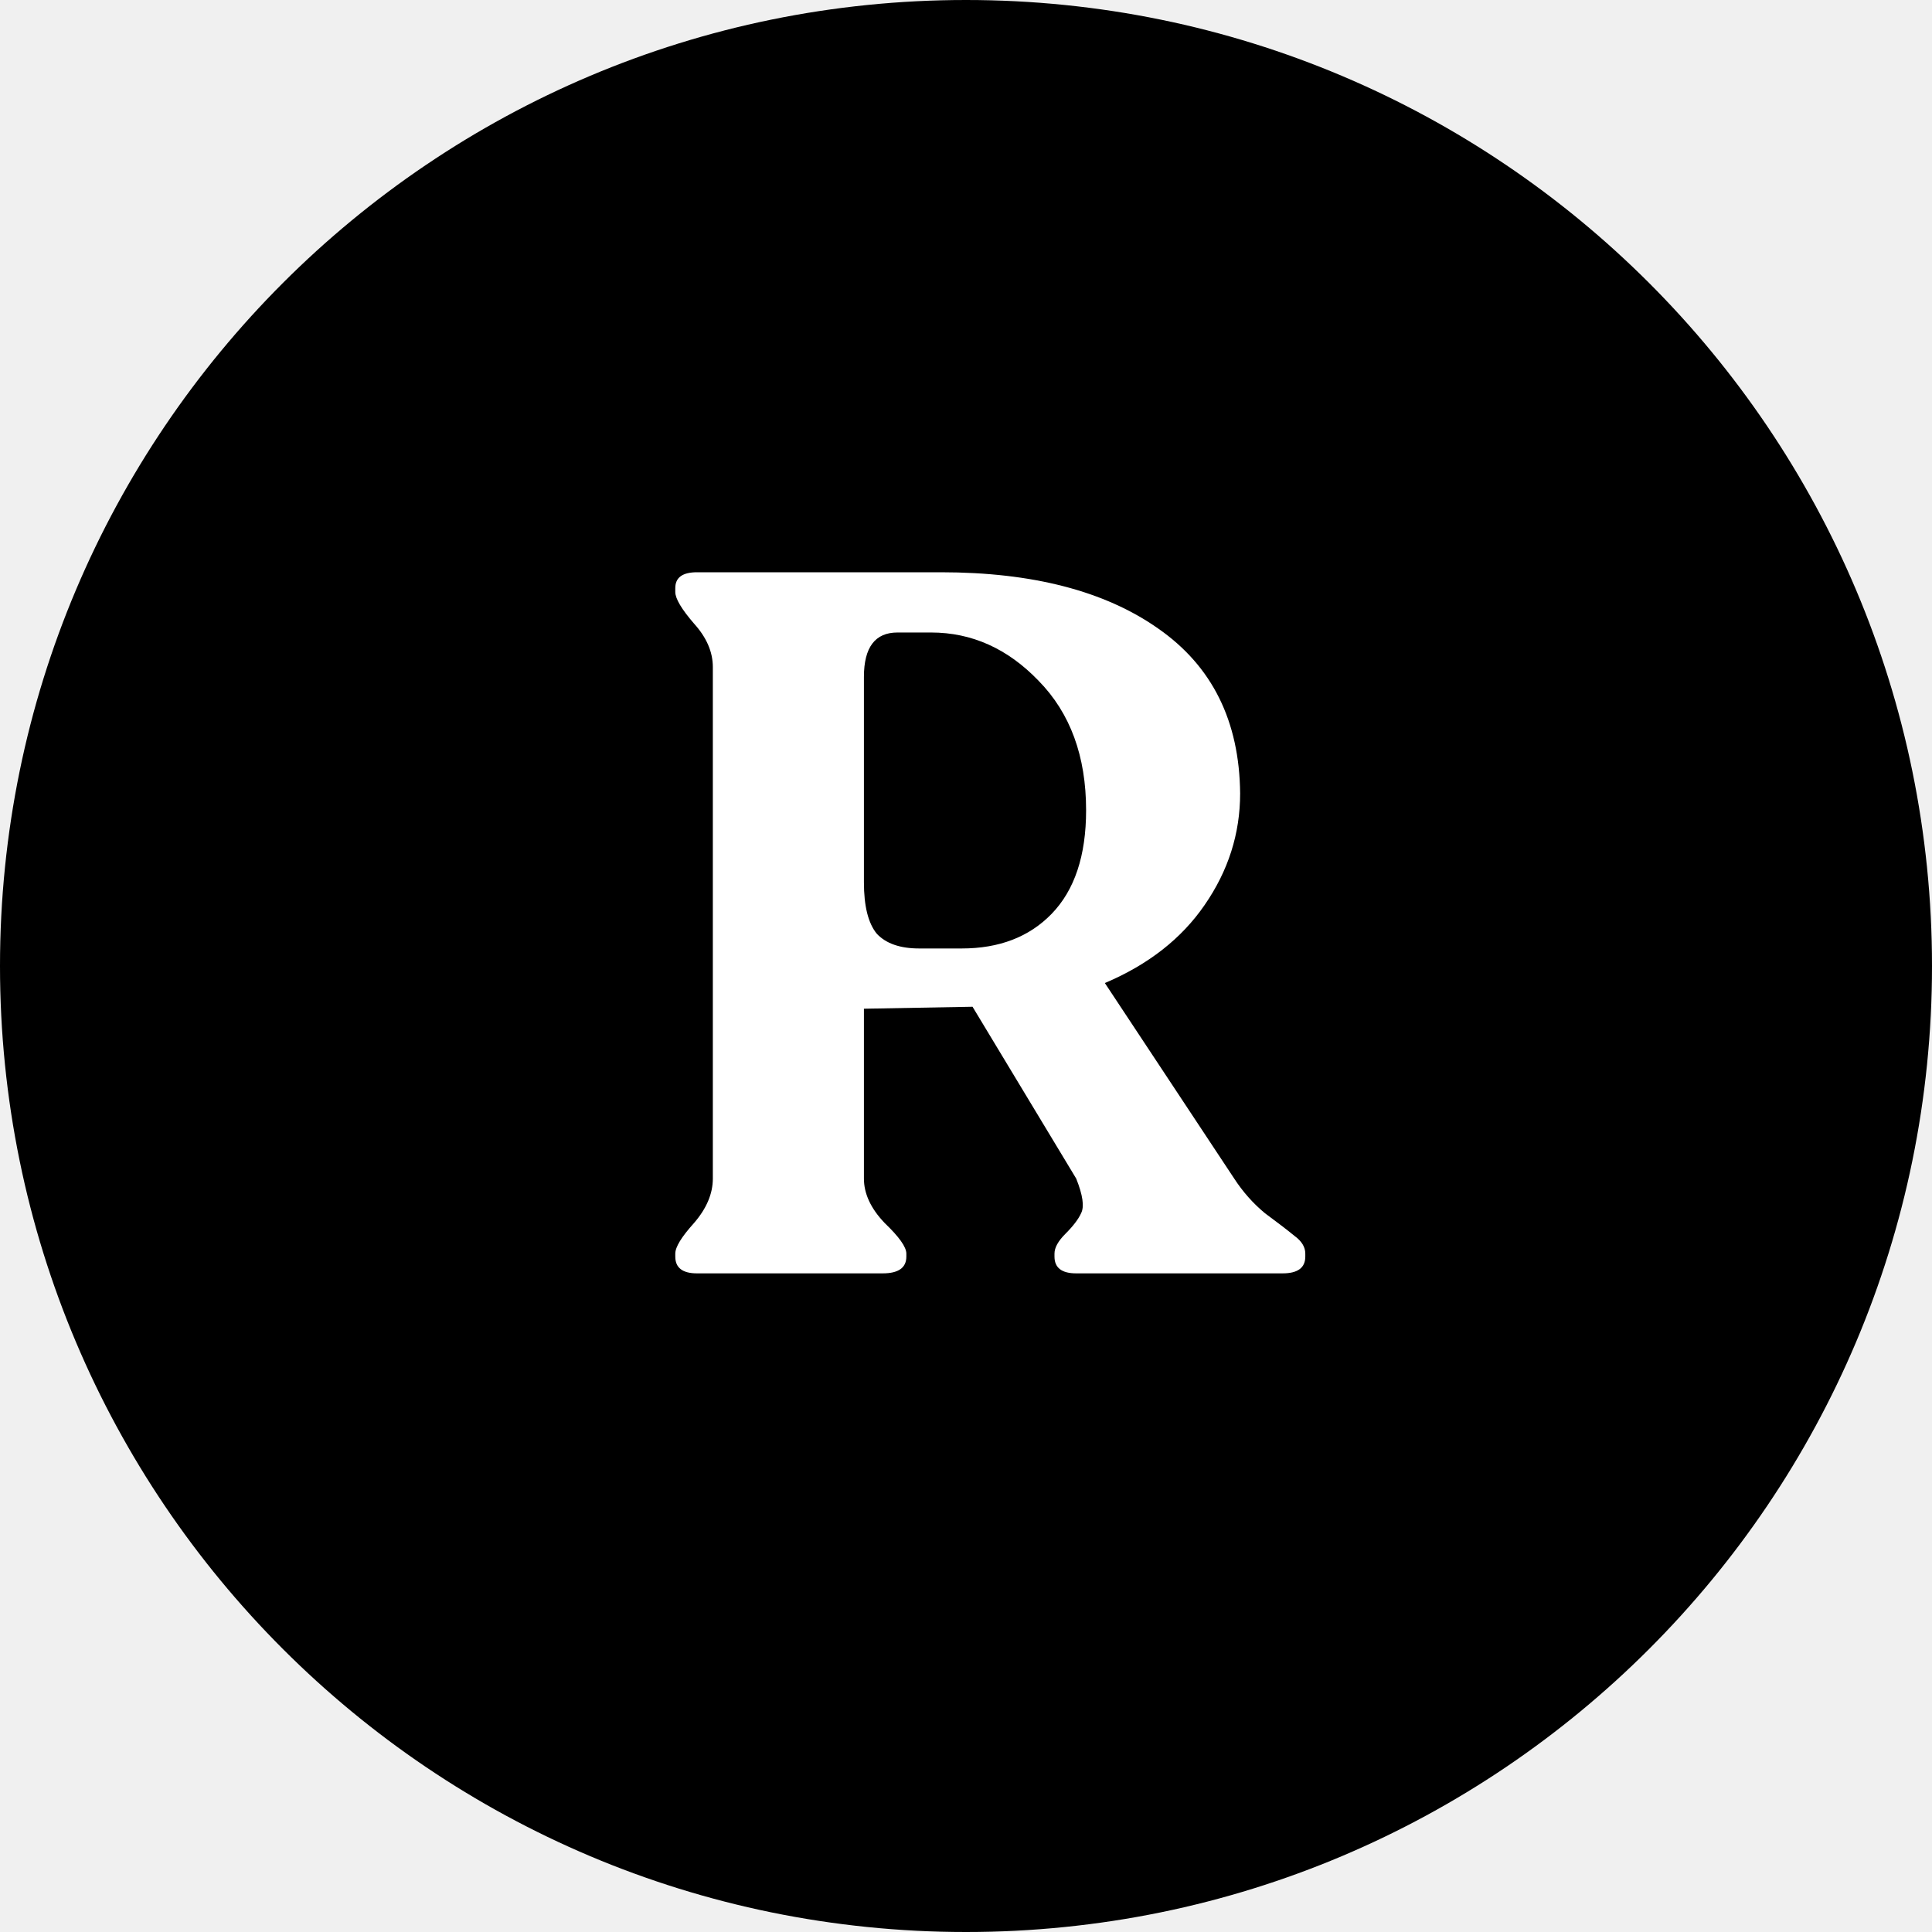
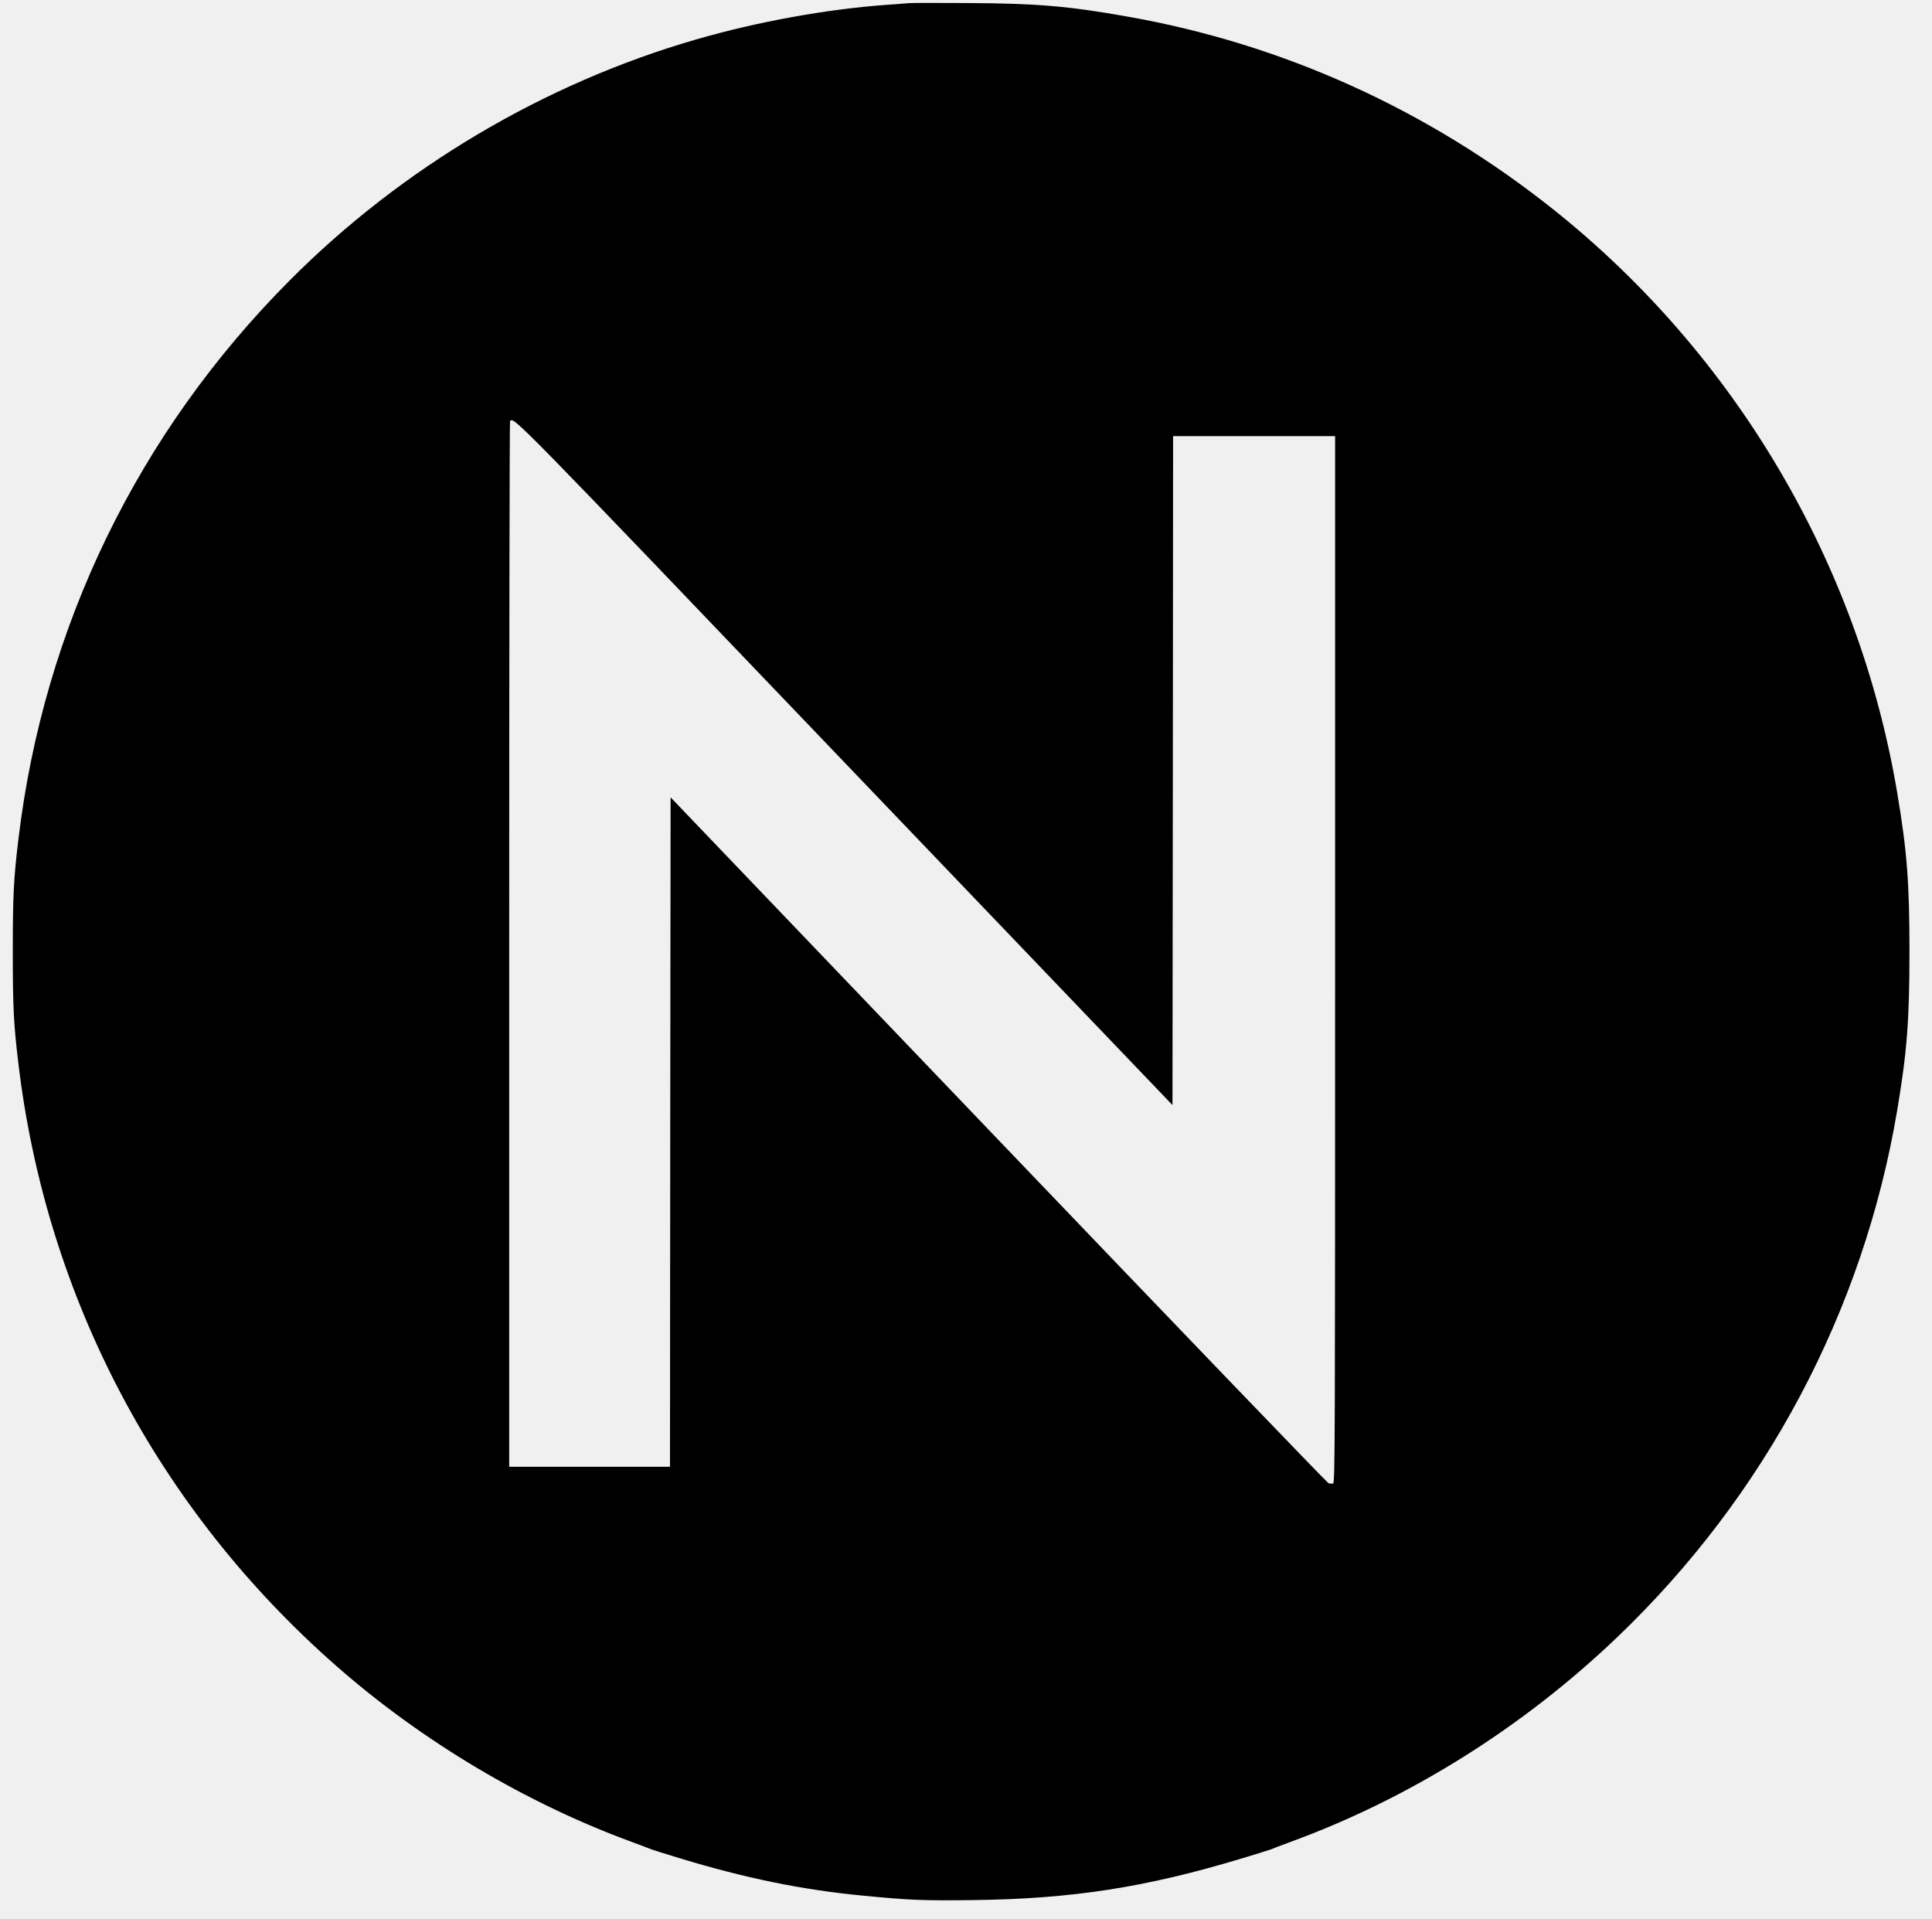
- <svg xmlns="http://www.w3.org/2000/svg" width="55" height="55" viewBox="0 0 55 55" fill="none">
-   <rect width="55" height="55" rx="27.5" fill="black" />
-   <path d="M35.135 33.551C35.379 33.926 35.669 34.254 36.007 34.535C36.363 34.798 36.644 35.013 36.85 35.182C37.056 35.332 37.159 35.5 37.159 35.688V35.772C37.159 36.091 36.944 36.25 36.513 36.25H30.637C30.225 36.25 30.019 36.091 30.019 35.772V35.688C30.019 35.519 30.122 35.332 30.328 35.126C30.553 34.901 30.703 34.704 30.778 34.535C30.872 34.348 30.825 34.02 30.637 33.551L27.686 28.66L24.594 28.716V33.551C24.594 33.982 24.79 34.404 25.184 34.816C25.596 35.21 25.802 35.5 25.802 35.688V35.772C25.802 36.091 25.577 36.25 25.128 36.25H19.843C19.43 36.25 19.224 36.091 19.224 35.772V35.688C19.224 35.5 19.402 35.21 19.758 34.816C20.114 34.404 20.293 33.982 20.293 33.551V18.99C20.293 18.559 20.114 18.146 19.758 17.753C19.402 17.341 19.224 17.041 19.224 16.853V16.741C19.224 16.441 19.43 16.291 19.843 16.291H26.786C29.391 16.291 31.453 16.825 32.971 17.893C34.507 18.962 35.285 20.526 35.304 22.588C35.304 23.731 34.967 24.79 34.292 25.765C33.636 26.72 32.69 27.461 31.453 27.985L35.135 33.551ZM26.168 27.001H27.377C28.445 27.001 29.297 26.674 29.935 26.018C30.591 25.343 30.919 24.359 30.919 23.066C30.919 21.529 30.469 20.302 29.569 19.383C28.688 18.465 27.667 18.006 26.505 18.006H25.549C24.912 18.006 24.594 18.428 24.594 19.271V25.118C24.594 25.793 24.715 26.28 24.959 26.58C25.221 26.861 25.624 27.001 26.168 27.001Z" fill="white" />
+ <svg xmlns="http://www.w3.org/2000/svg" version="1.0" width="1586pt" height="1575pt" viewBox="0 0 1586 1575" preserveAspectRatio="xMidYMid meet">
+   <g transform="translate(0,1575) scale(0.1,-0.1)" fill="#000000" stroke="none">
+     <path d="M7460 15724 c-19 -2 -102 -8 -185 -14 -488 -35 -1061 -139 -1561 -284 -1245 -360 -2414 -1052 -3334 -1976 -1246 -1250 -2021 -2846 -2229 -4590 -39 -323 -46 -466 -46 -920 0 -454 7 -597 46 -920 229 -1921 1148 -3663 2611 -4946 704 -618 1556 -1125 2423 -1443 77 -29 151 -56 163 -62 13 -5 120 -38 237 -74 538 -163 1000 -257 1485 -304 399 -39 504 -43 915 -38 818 10 1421 104 2212 343 116 35 222 68 235 73 12 6 86 33 163 62 979 358 1907 940 2680 1679 1217 1163 2022 2678 2299 4325 81 480 101 740 101 1305 0 565 -20 825 -101 1305 -317 1881 -1328 3595 -2824 4787 -1028 818 -2218 1357 -3495 1582 -483 86 -743 108 -1305 111 -250 2 -471 1 -490 -1z m-525 -6235 l2690 -2810 3 2745 2 2746 665 0 665 0 0 -4295 c0 -3947 -1 -4296 -16 -4302 -9 -3 -27 -2 -39 3 -12 5 -1232 1273 -2711 2819 l-2689 2810 -3 -2748 -2 -2747 -660 0 -660 0 0 4288 c0 2359 3 4292 7 4295 34 34 -9 78 2748 -2804z" />
+   </g>
</svg>
